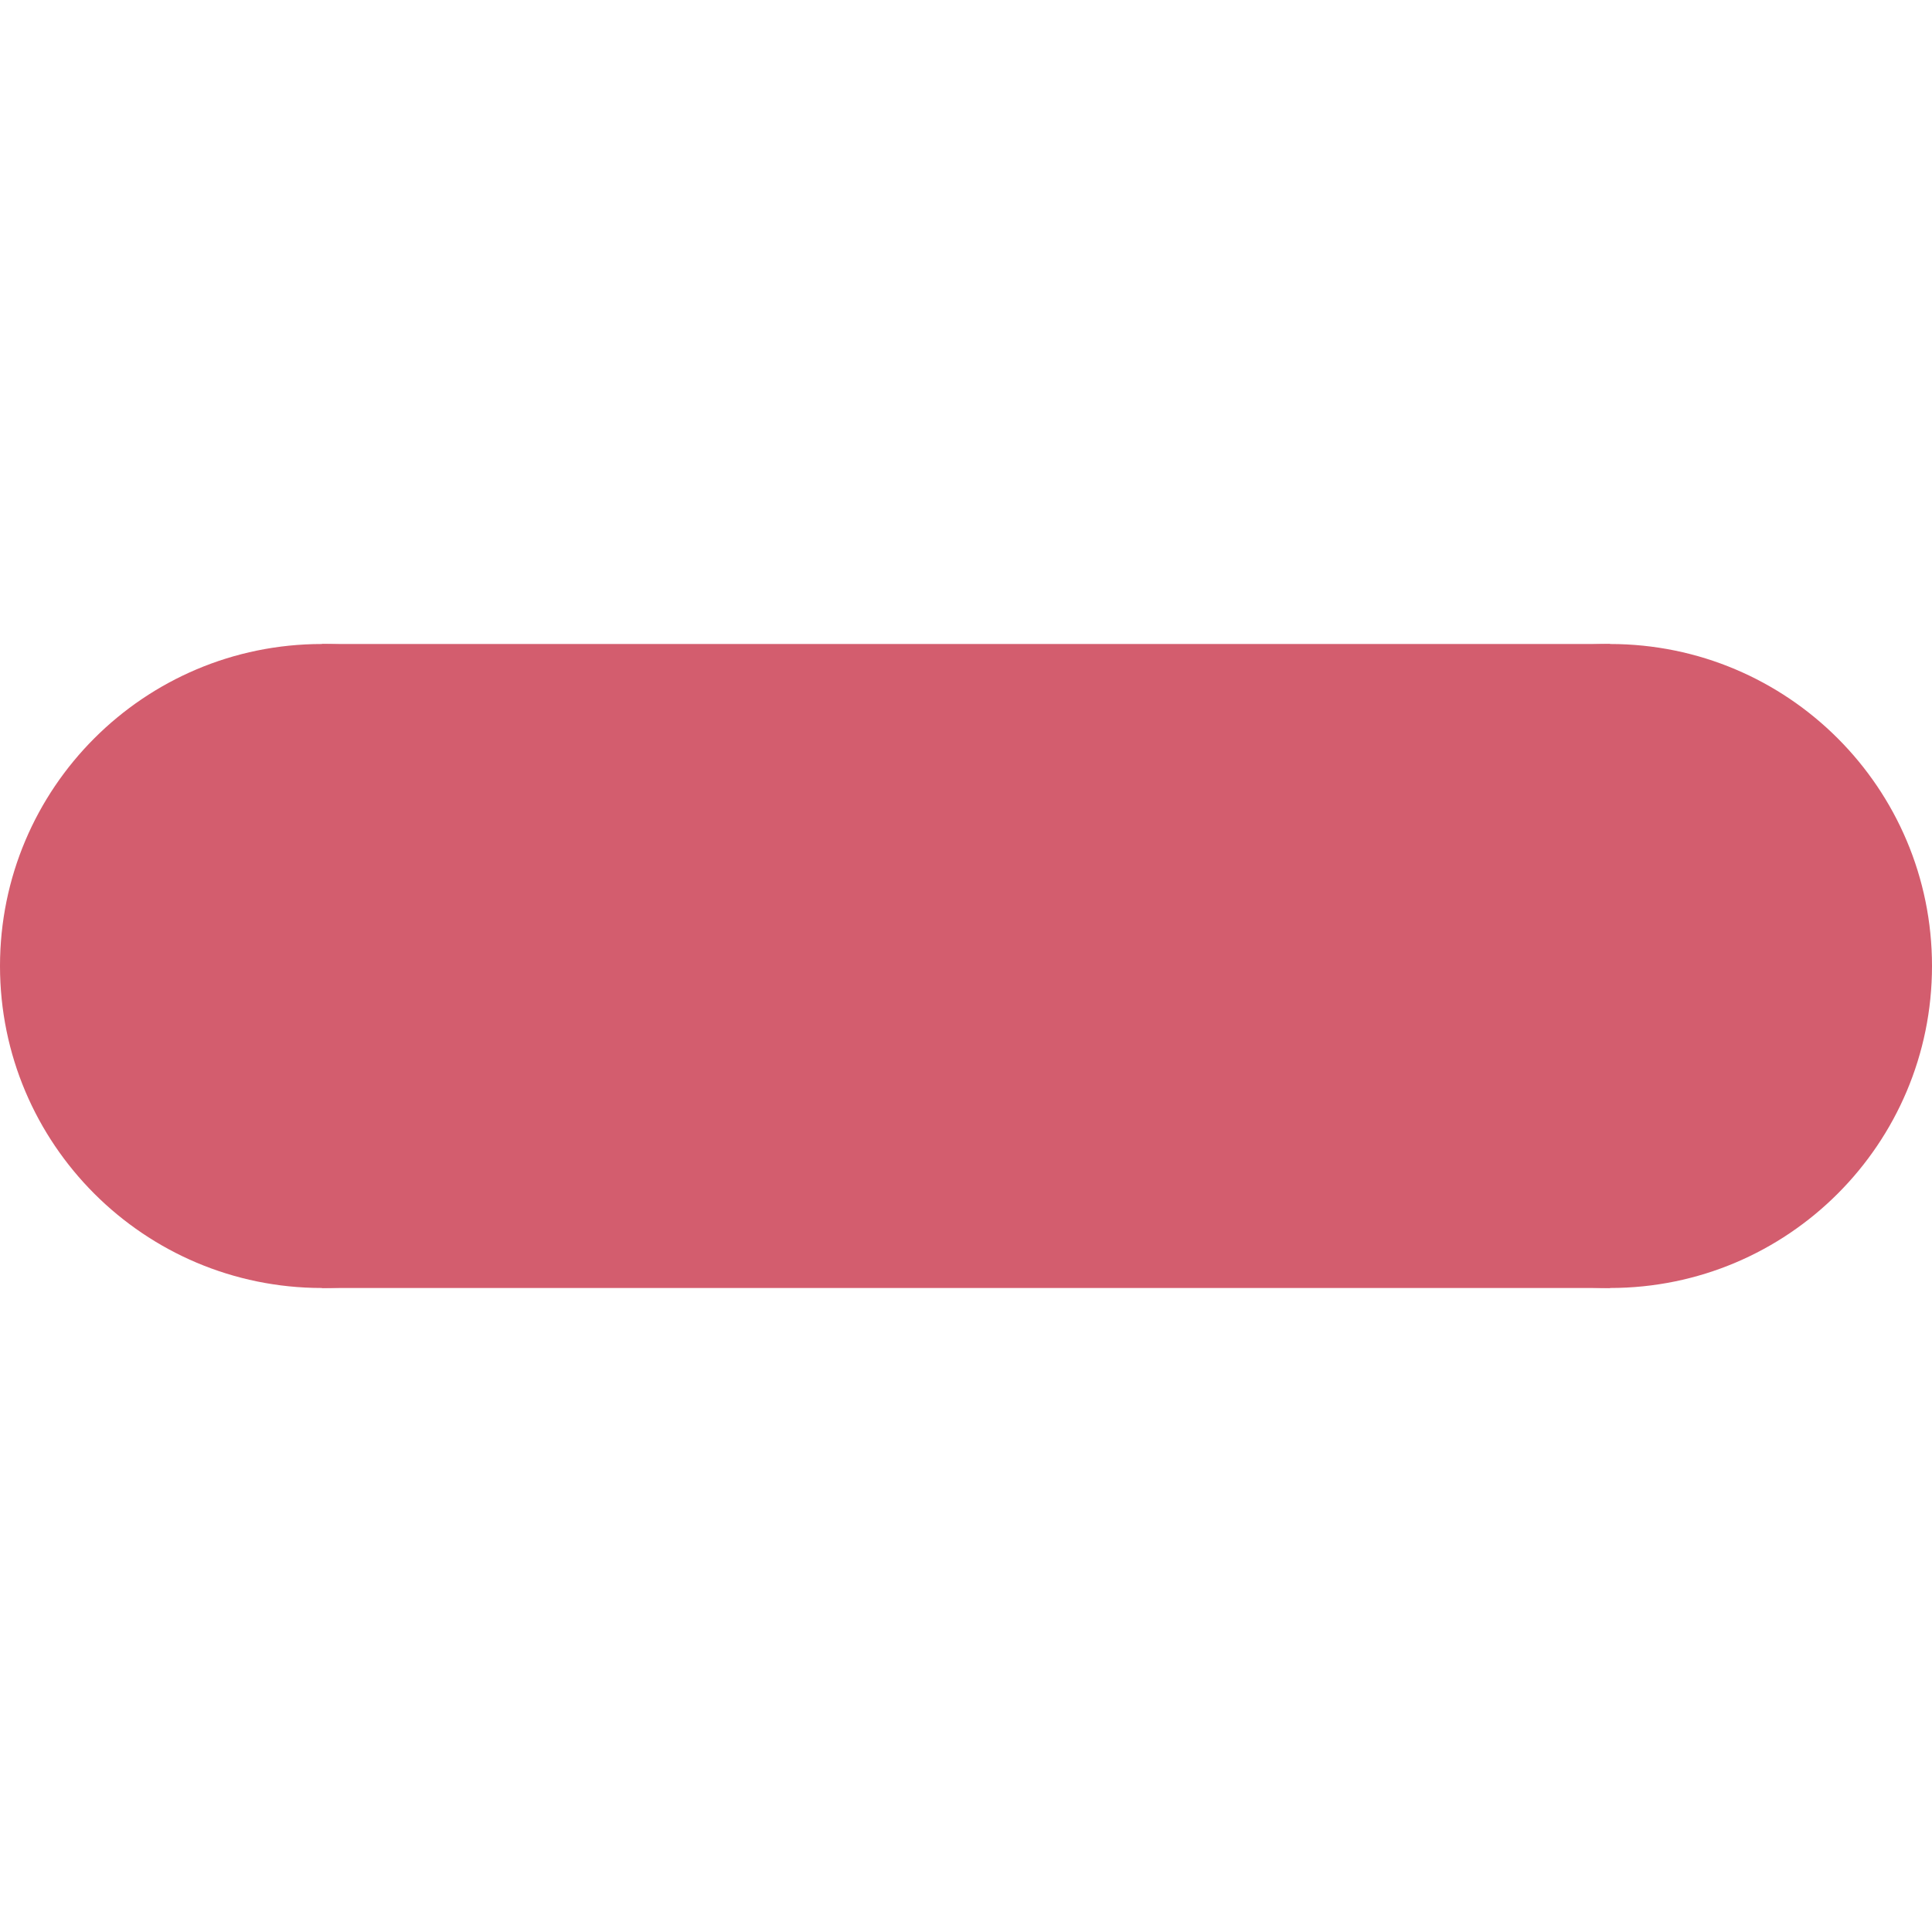
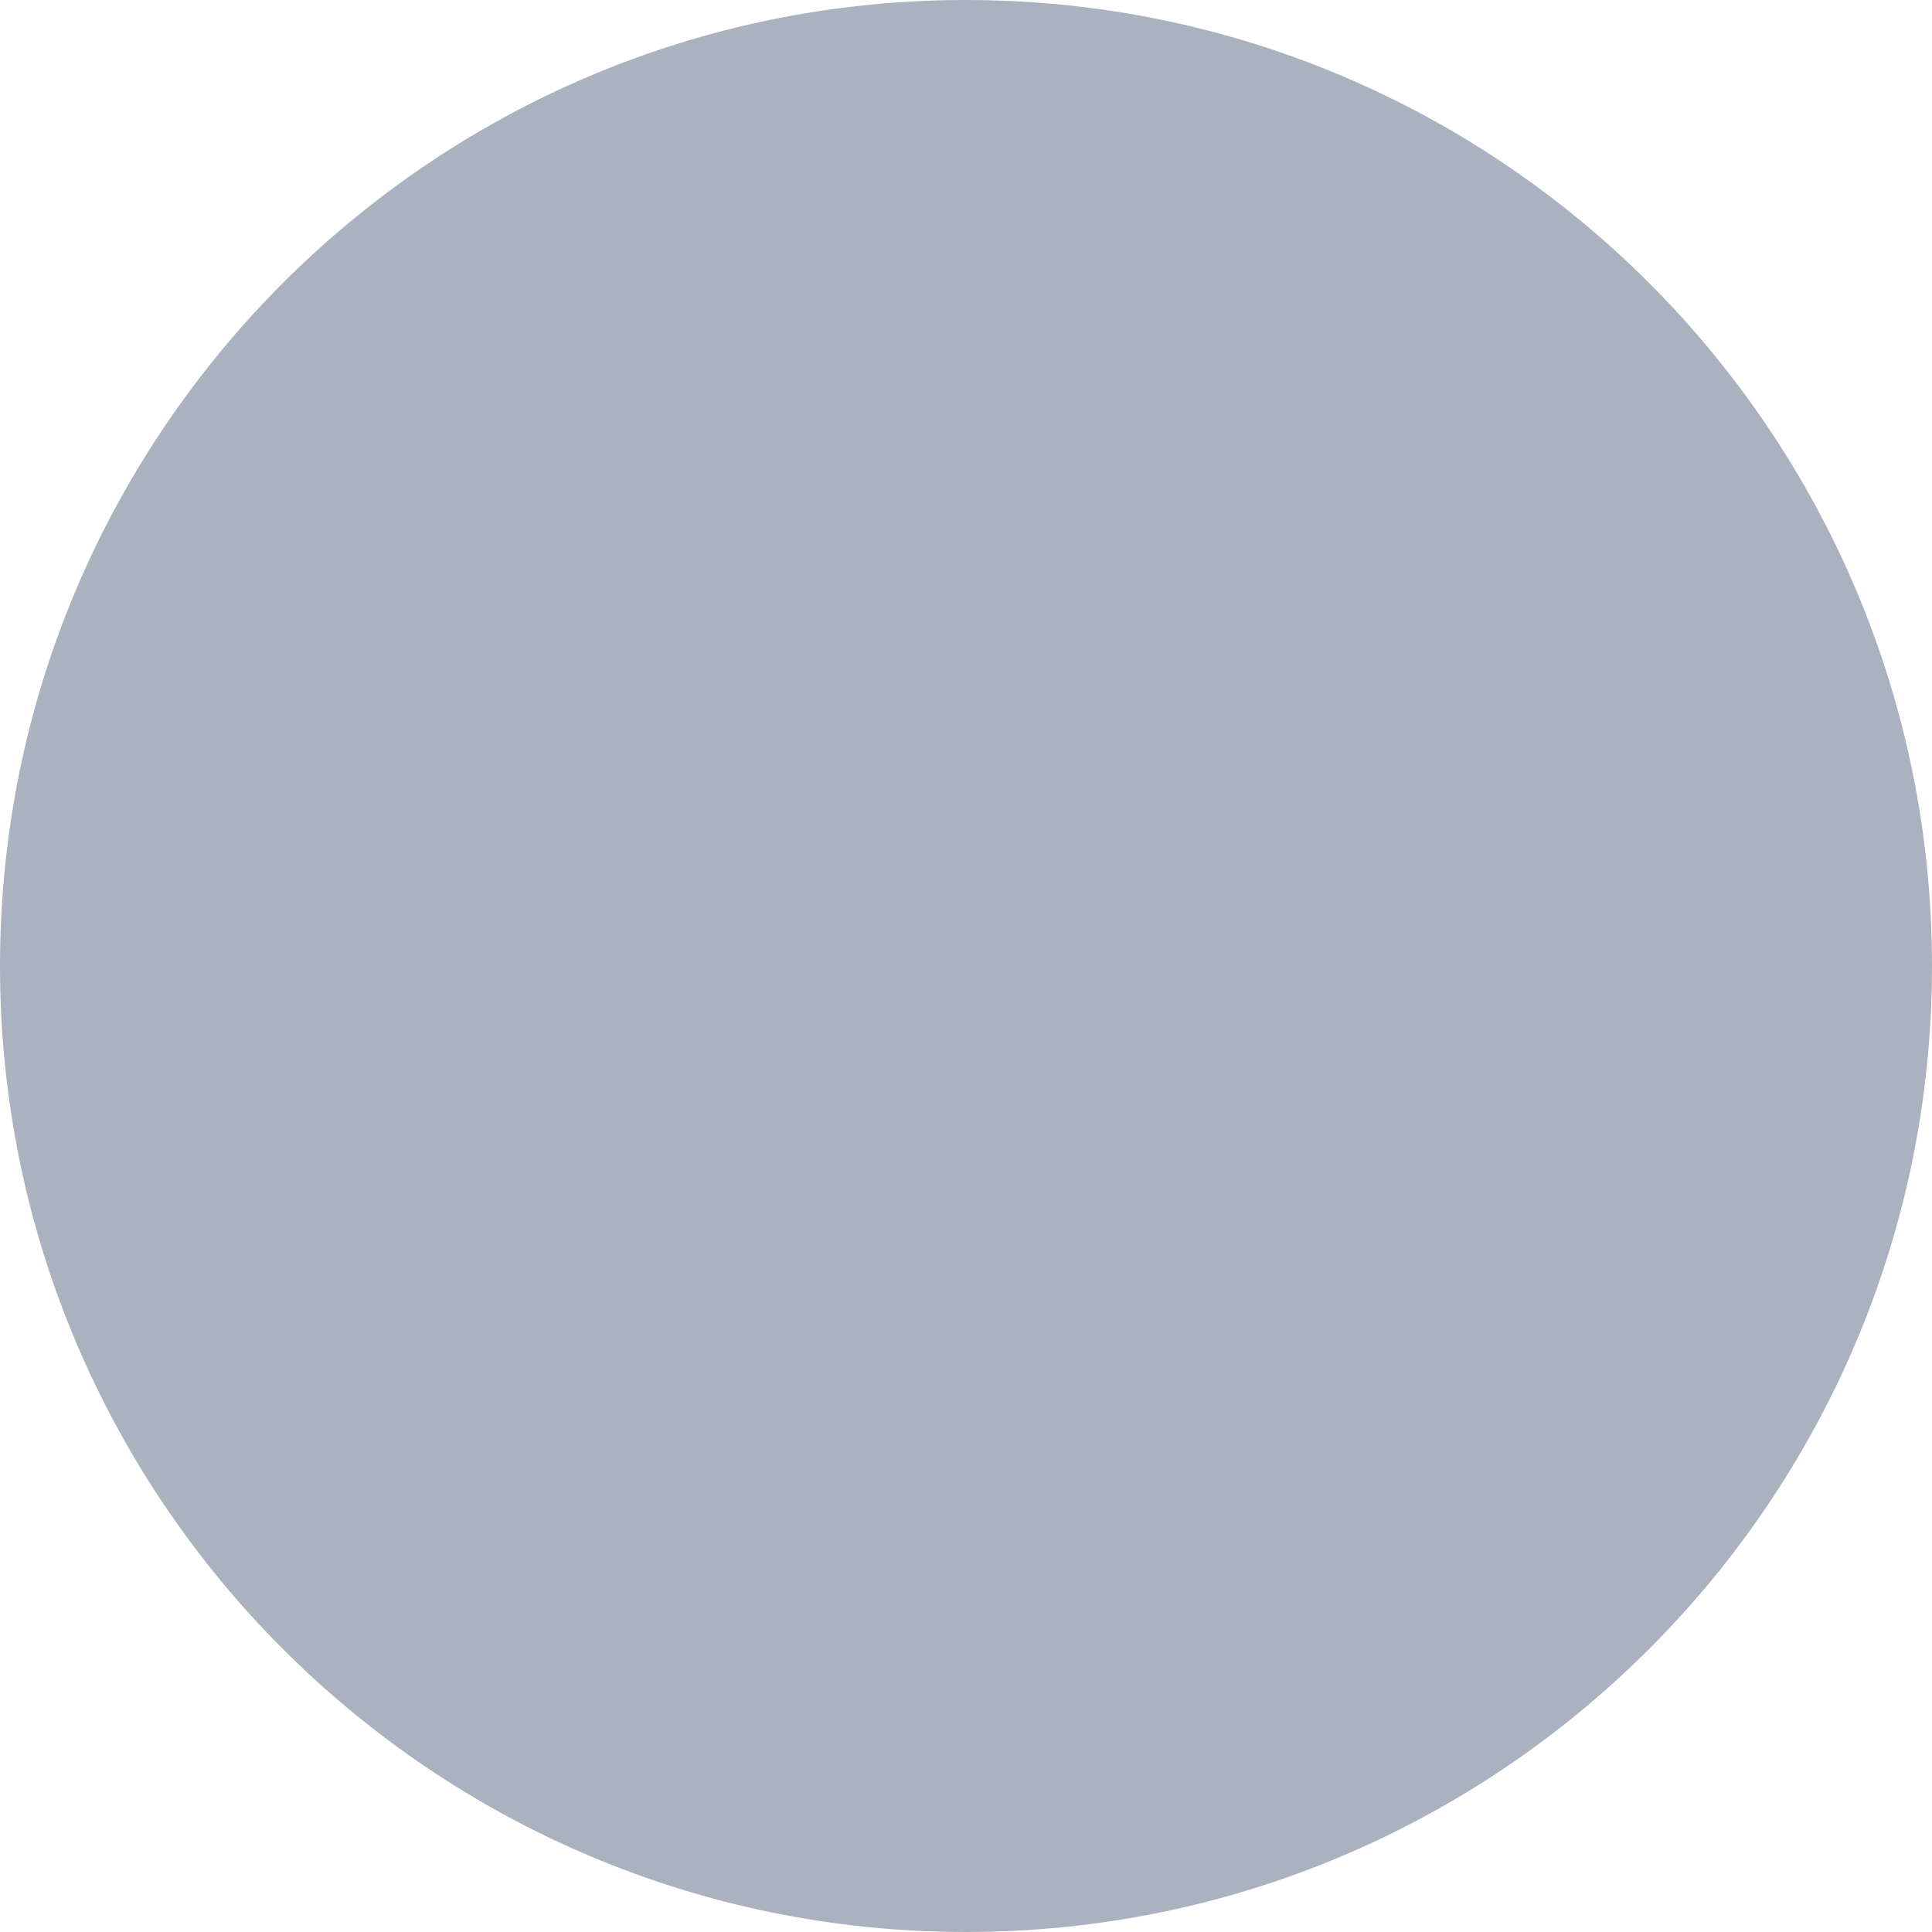
- <svg xmlns="http://www.w3.org/2000/svg" id="ebt64EohCVa1" viewBox="0 0 72 72" shape-rendering="geometricPrecision" text-rendering="geometricPrecision">
-   <g transform="translate(3.268984 21.69302)">
-     <rect width="32" height="30.784" rx="0" ry="0" transform="matrix(1.5 0 0 0.779616 8.731013 2.306981)" fill="#D35D6E" stroke-width="0" />
-     <ellipse rx="12" ry="15.392" transform="matrix(1 0 0 0.779616 8.731016 14.30698)" fill="#D35D6E" stroke-width="0" />
-     <ellipse rx="12" ry="15.392" transform="matrix(1 0 0 0.779616 56.73102 14.30698)" fill="#D35D6E" stroke-width="0" />
-   </g>
+ <svg xmlns="http://www.w3.org/2000/svg" id="ejxN3KD9cR21" viewBox="0 0 6 6" shape-rendering="geometricPrecision" text-rendering="geometricPrecision">
+   <ellipse rx="3" ry="3" transform="translate(3 3)" fill="#ABB2BF" stroke-width="0" />
</svg>
